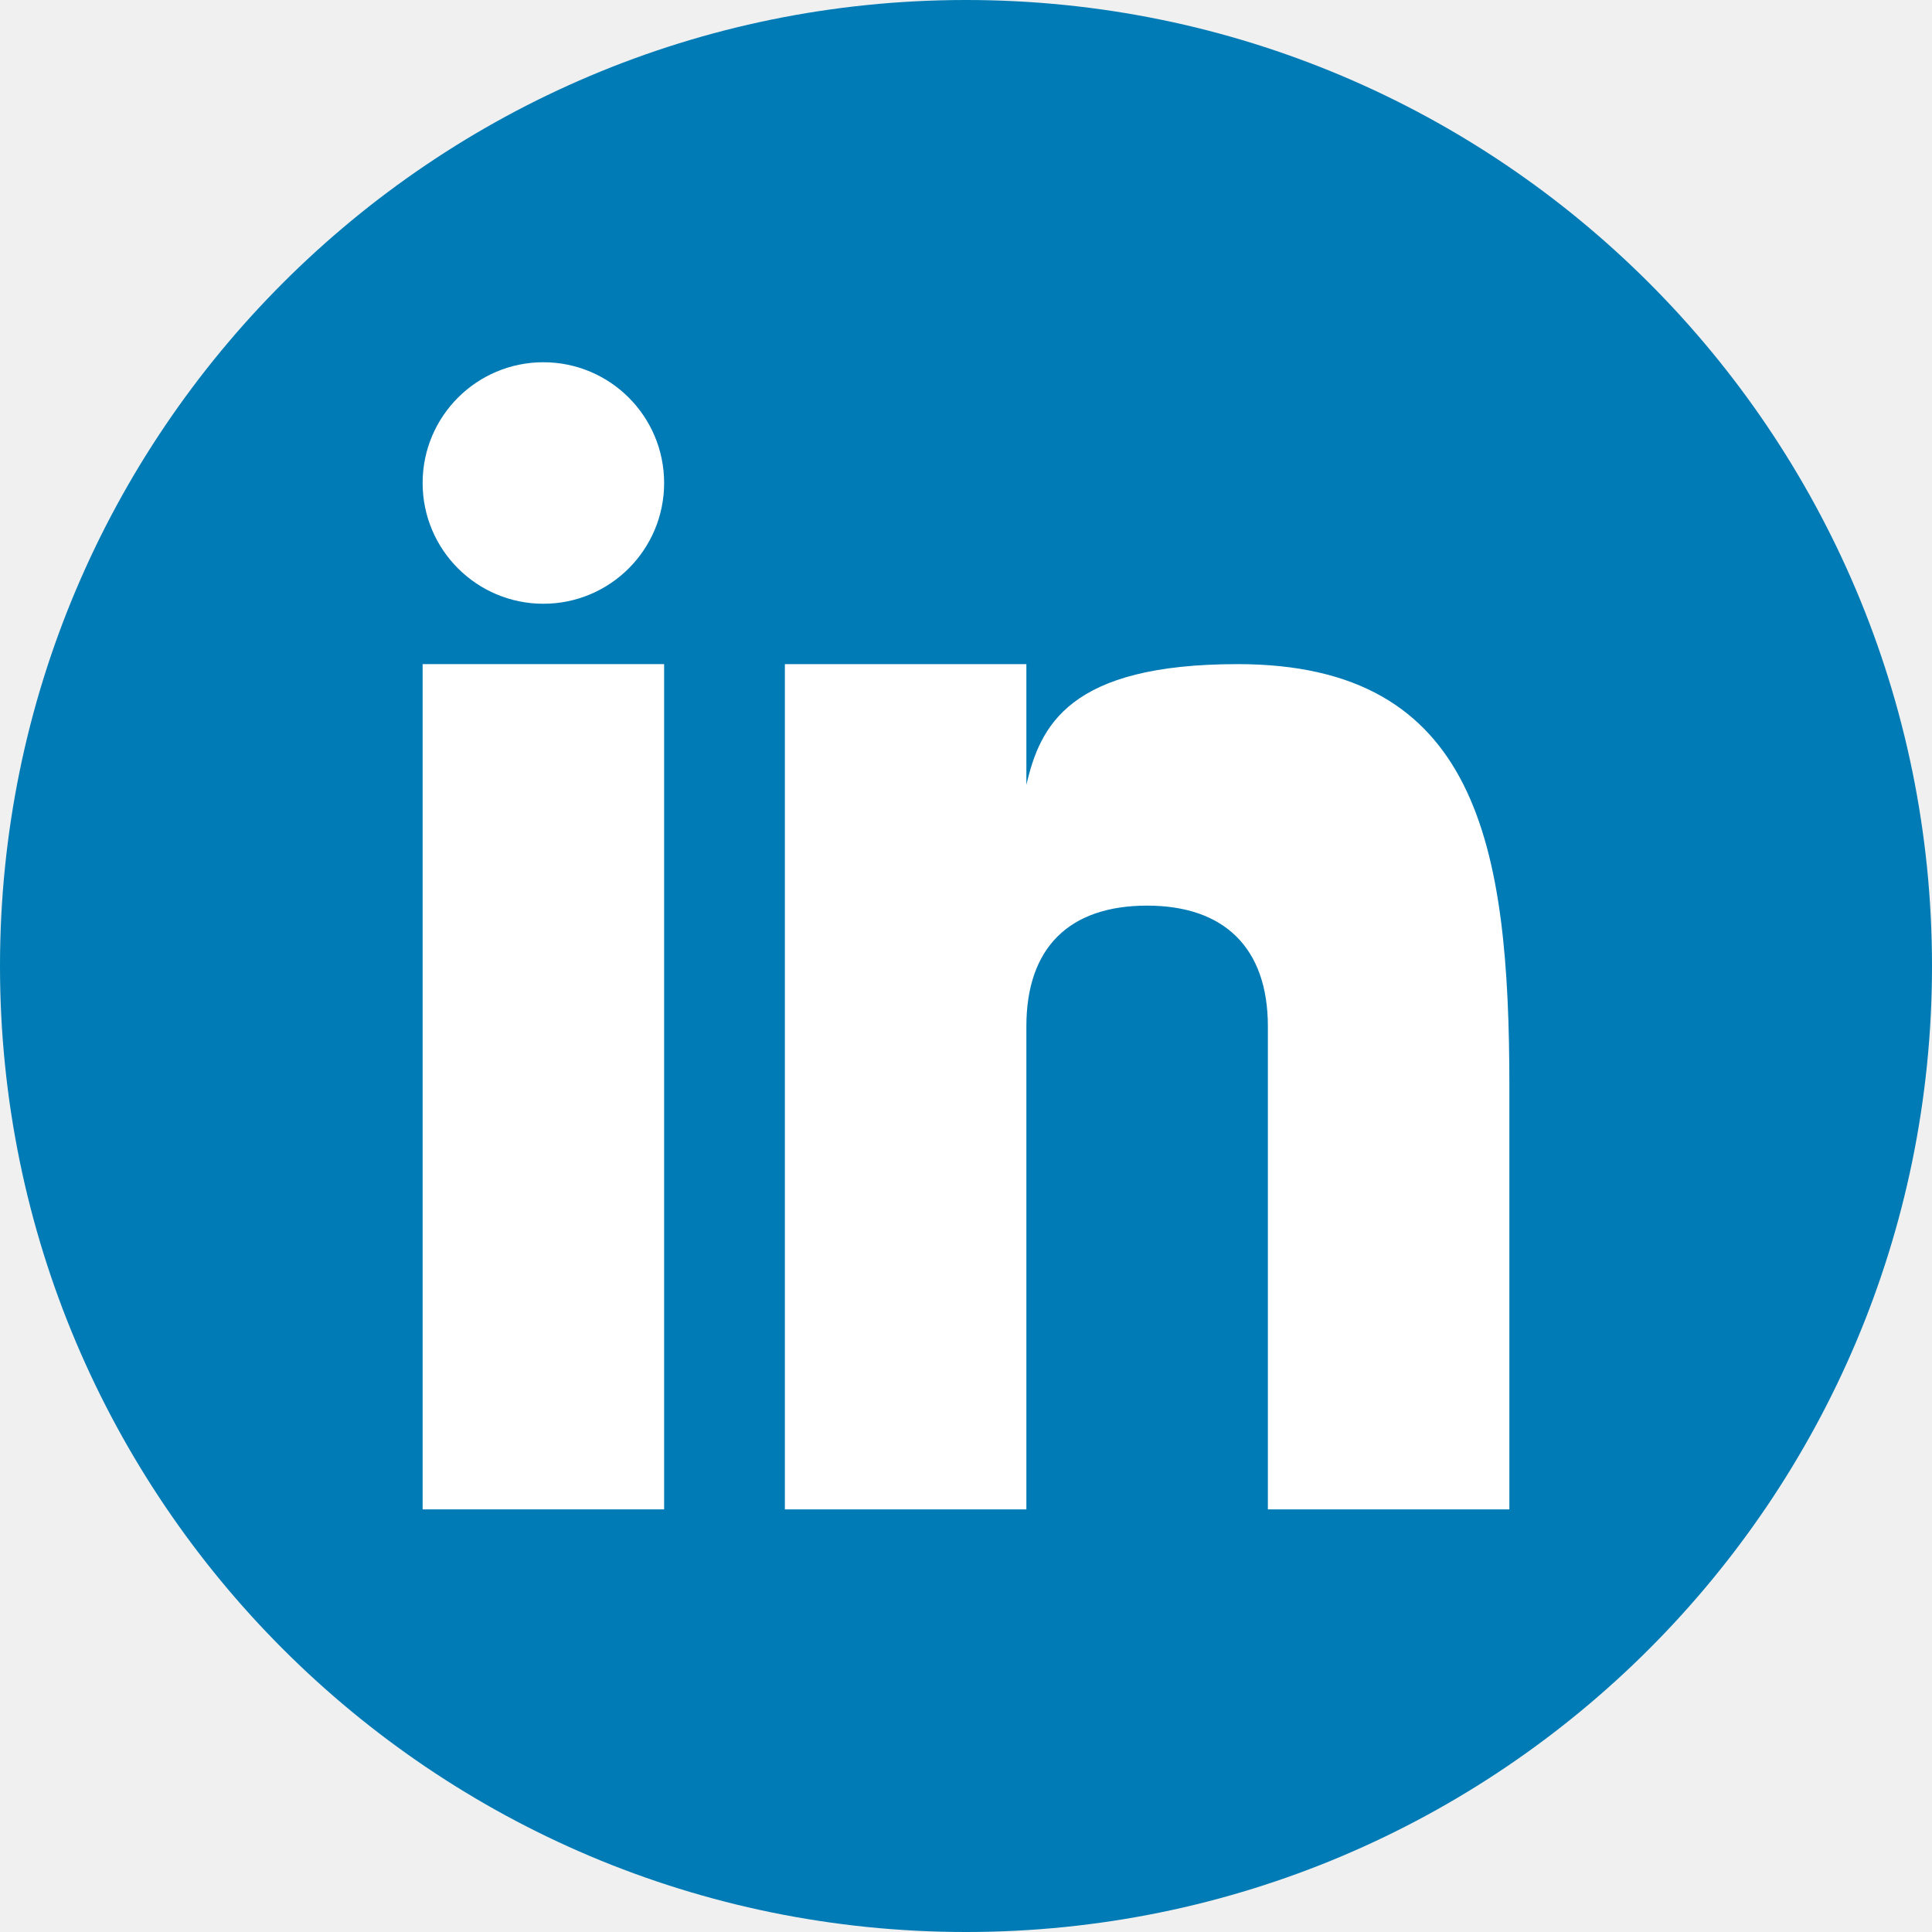
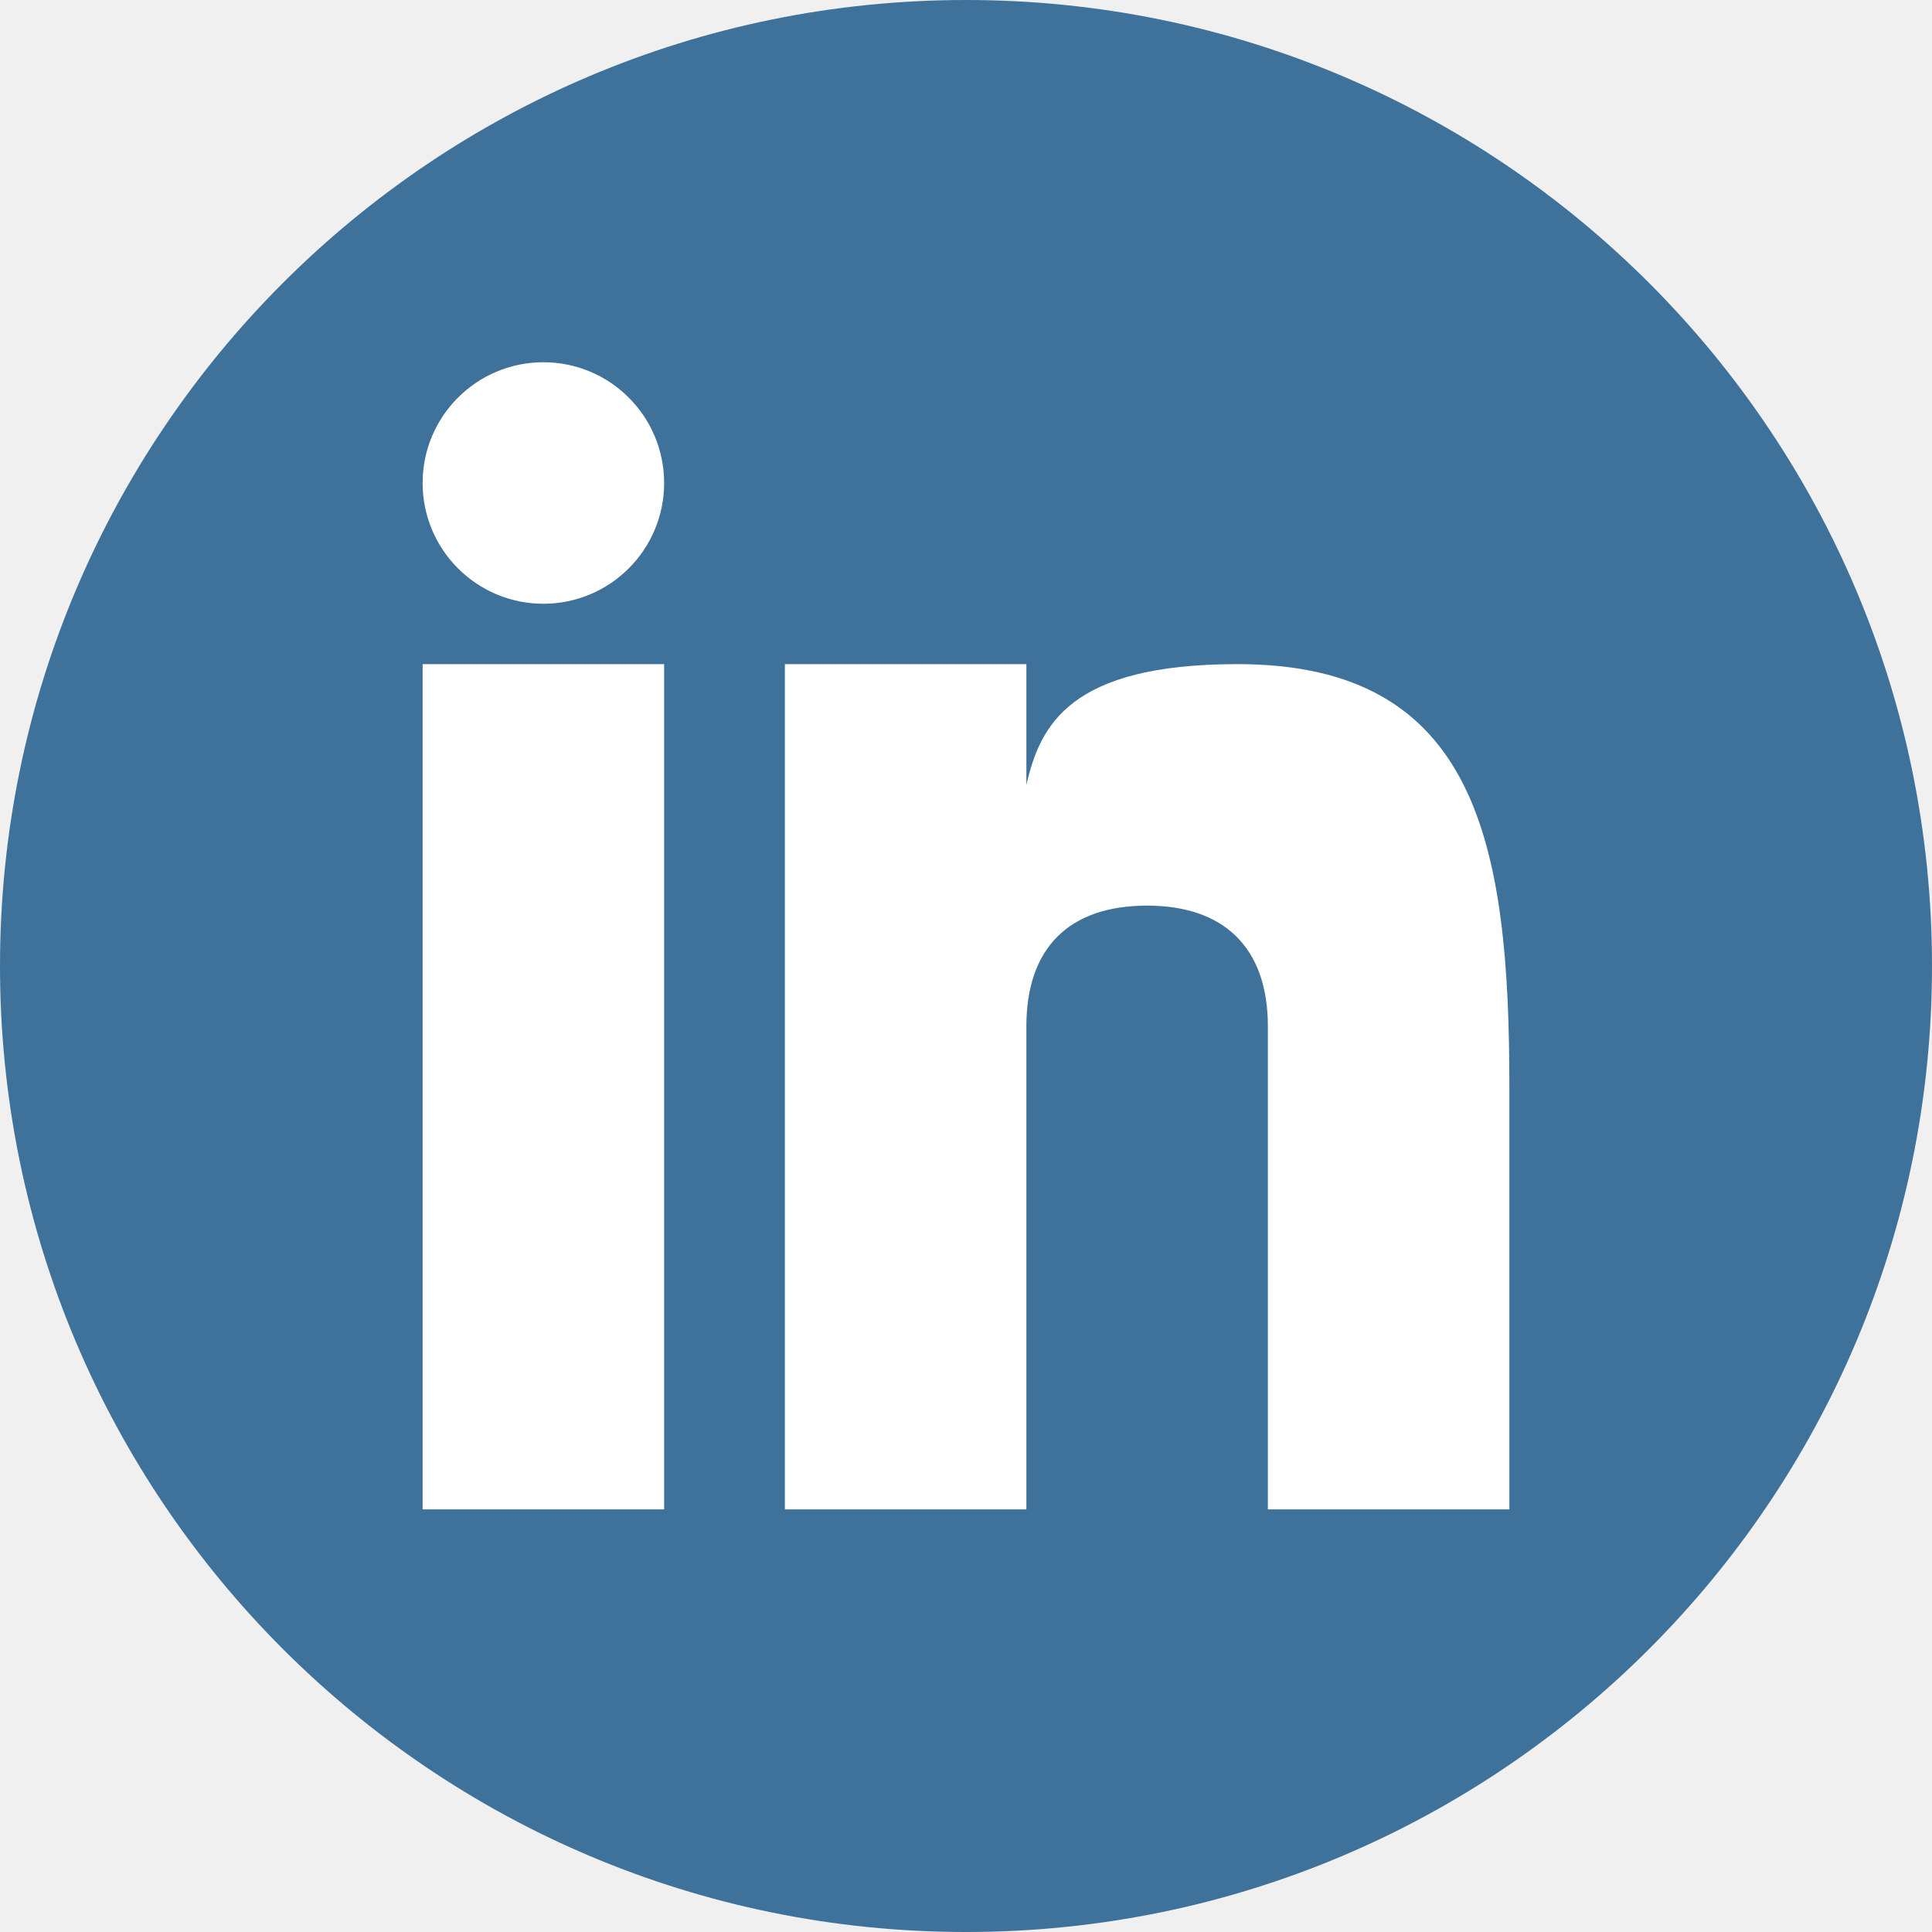
<svg xmlns="http://www.w3.org/2000/svg" enable-background="new 0 0 32 32" height="32px" id="Layer_1" version="1.0" viewBox="0 0 32 32" width="32px" xml:space="preserve">
  <g>
-     <circle clip-rule="evenodd" cx="16" cy="16" fill="#007BB5" fill-rule="evenodd" r="16" />
+     <circle clip-rule="evenodd" cx="16" cy="16" fill="#3F729B" fill-rule="evenodd" r="16" />
    <g>
      <rect fill="#FFFFFF" height="14" width="4" x="7" y="11" />
      <path d="M20.499,11c-2.791,0-3.271,1.018-3.499,2v-2h-4v14h4v-8c0-1.297,0.703-2,2-2c1.266,0,2,0.688,2,2v8h4v-7    C25,14,24.479,11,20.499,11z" fill="#FFFFFF" />
      <circle cx="9" cy="8" fill="#FFFFFF" r="2" />
    </g>
  </g>
  <g />
  <g />
  <g />
  <g />
  <g />
  <g />
</svg>
